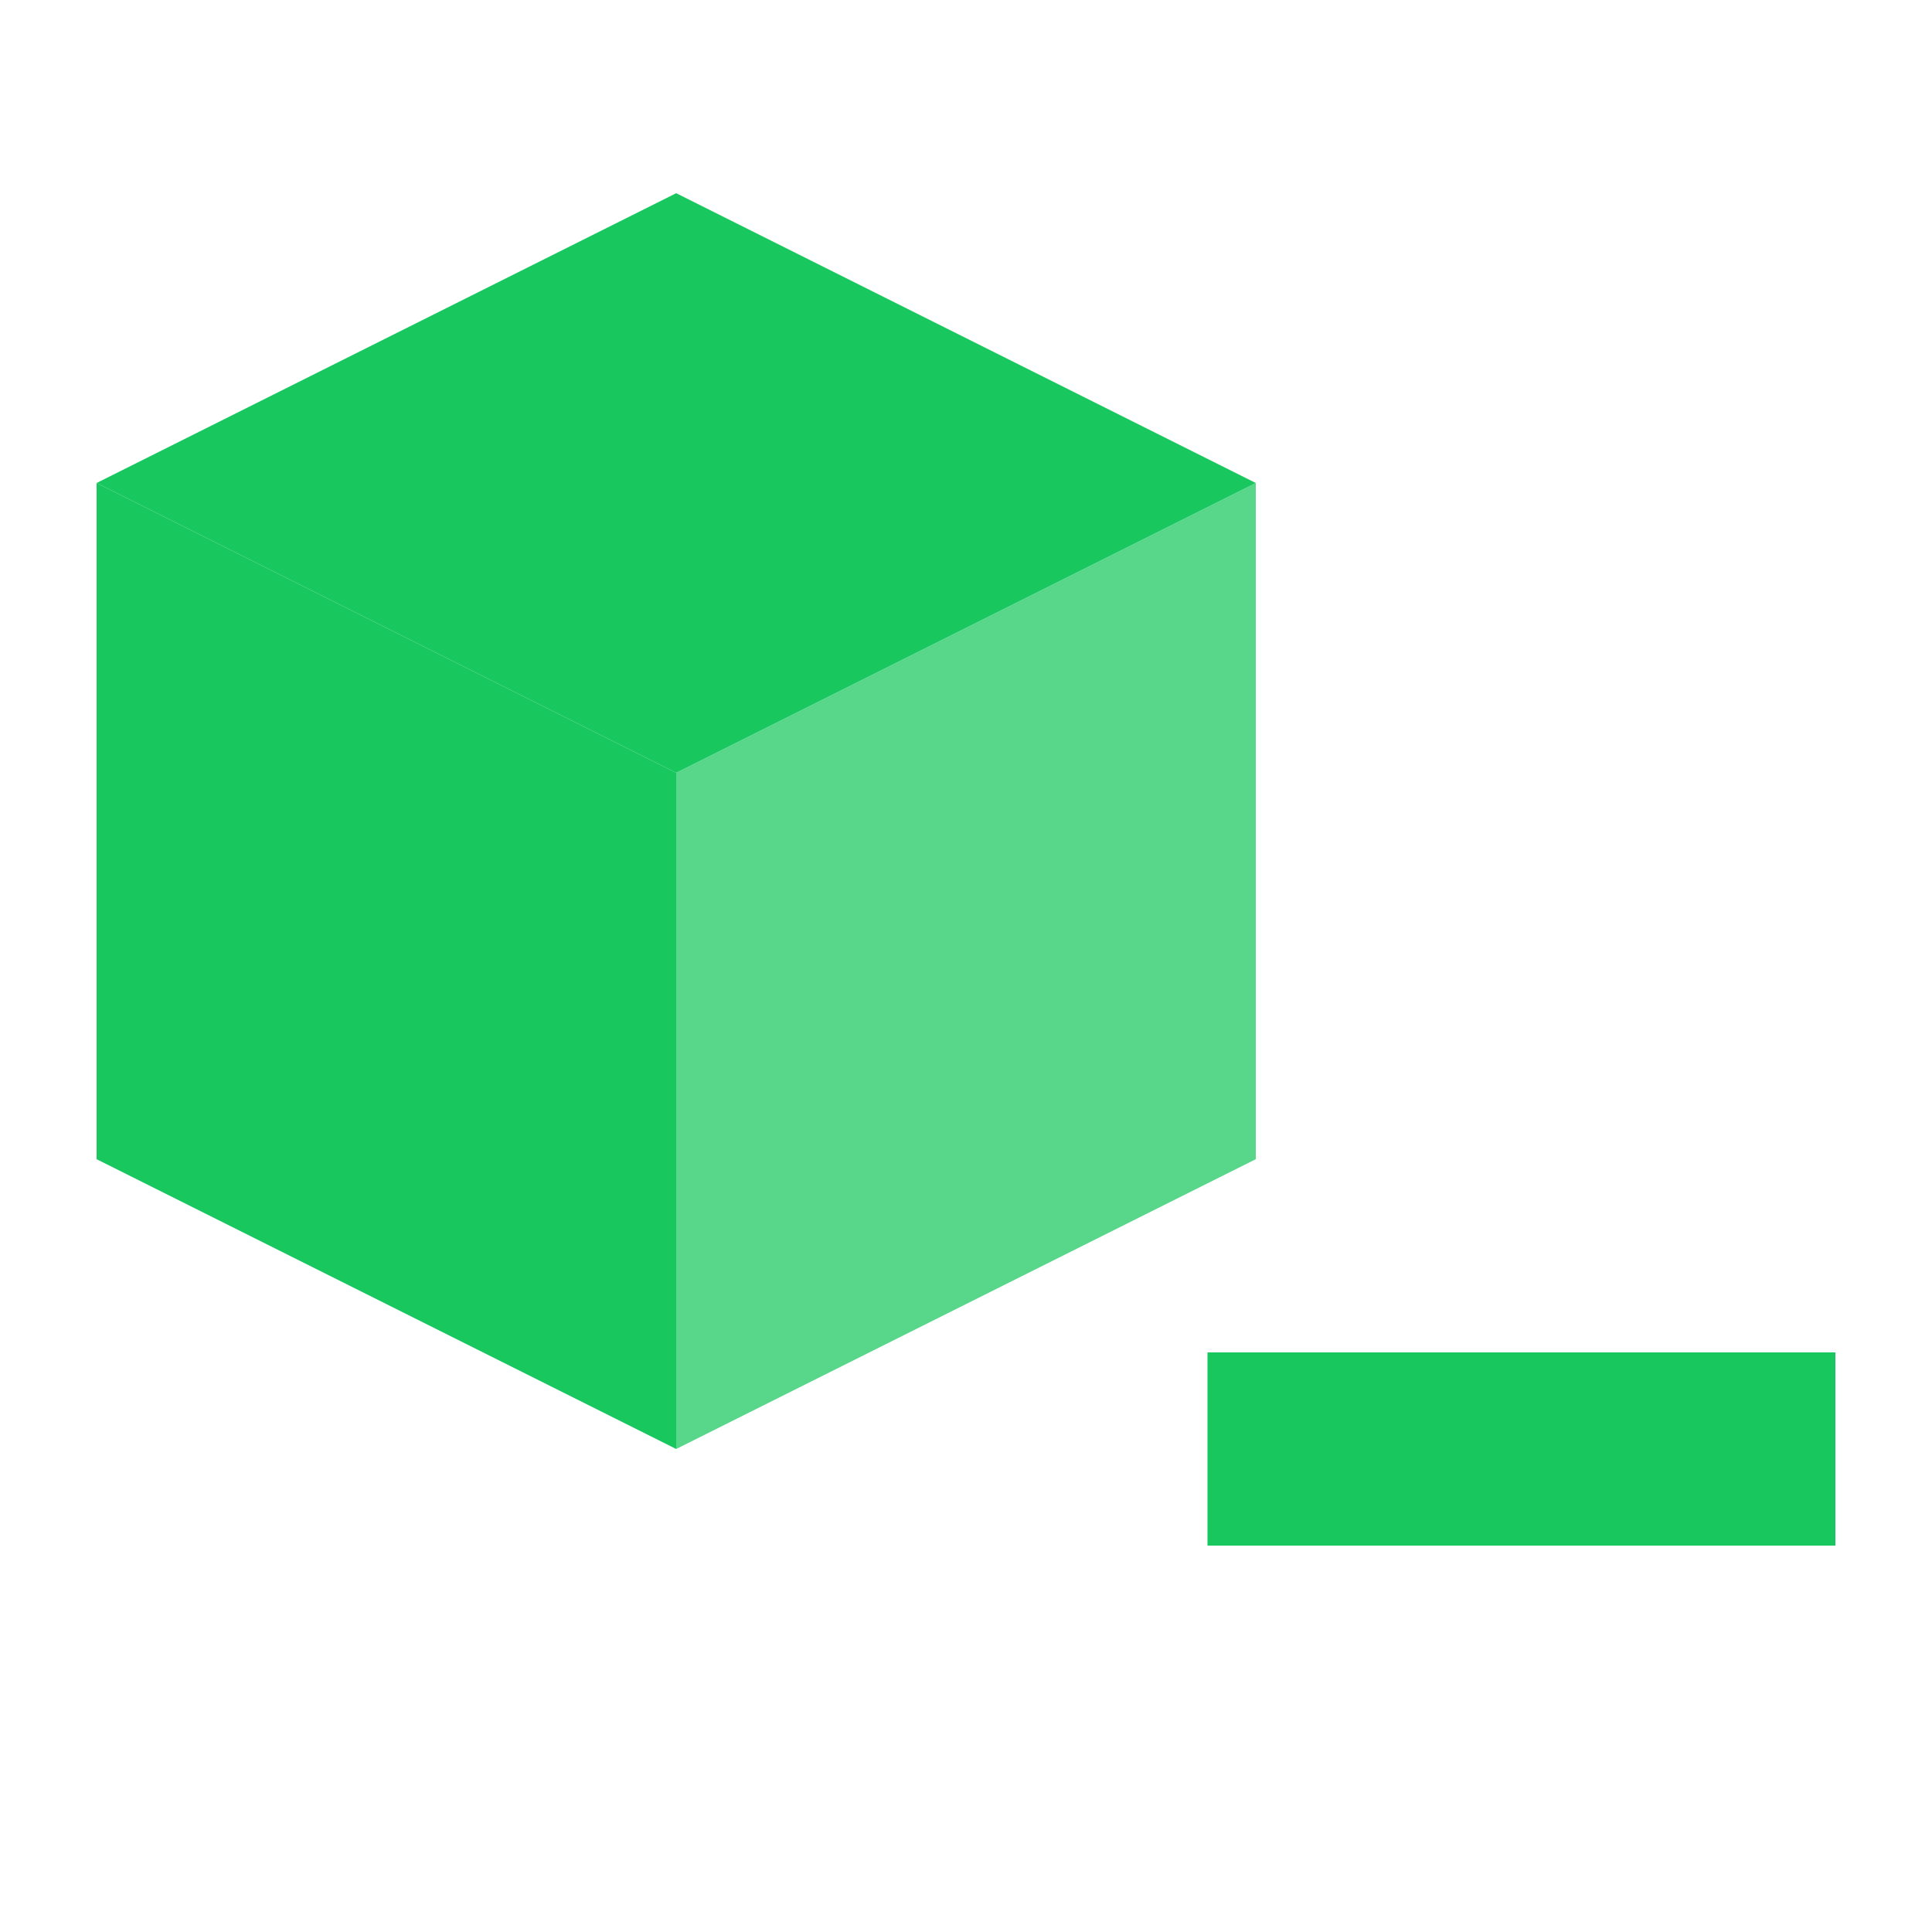
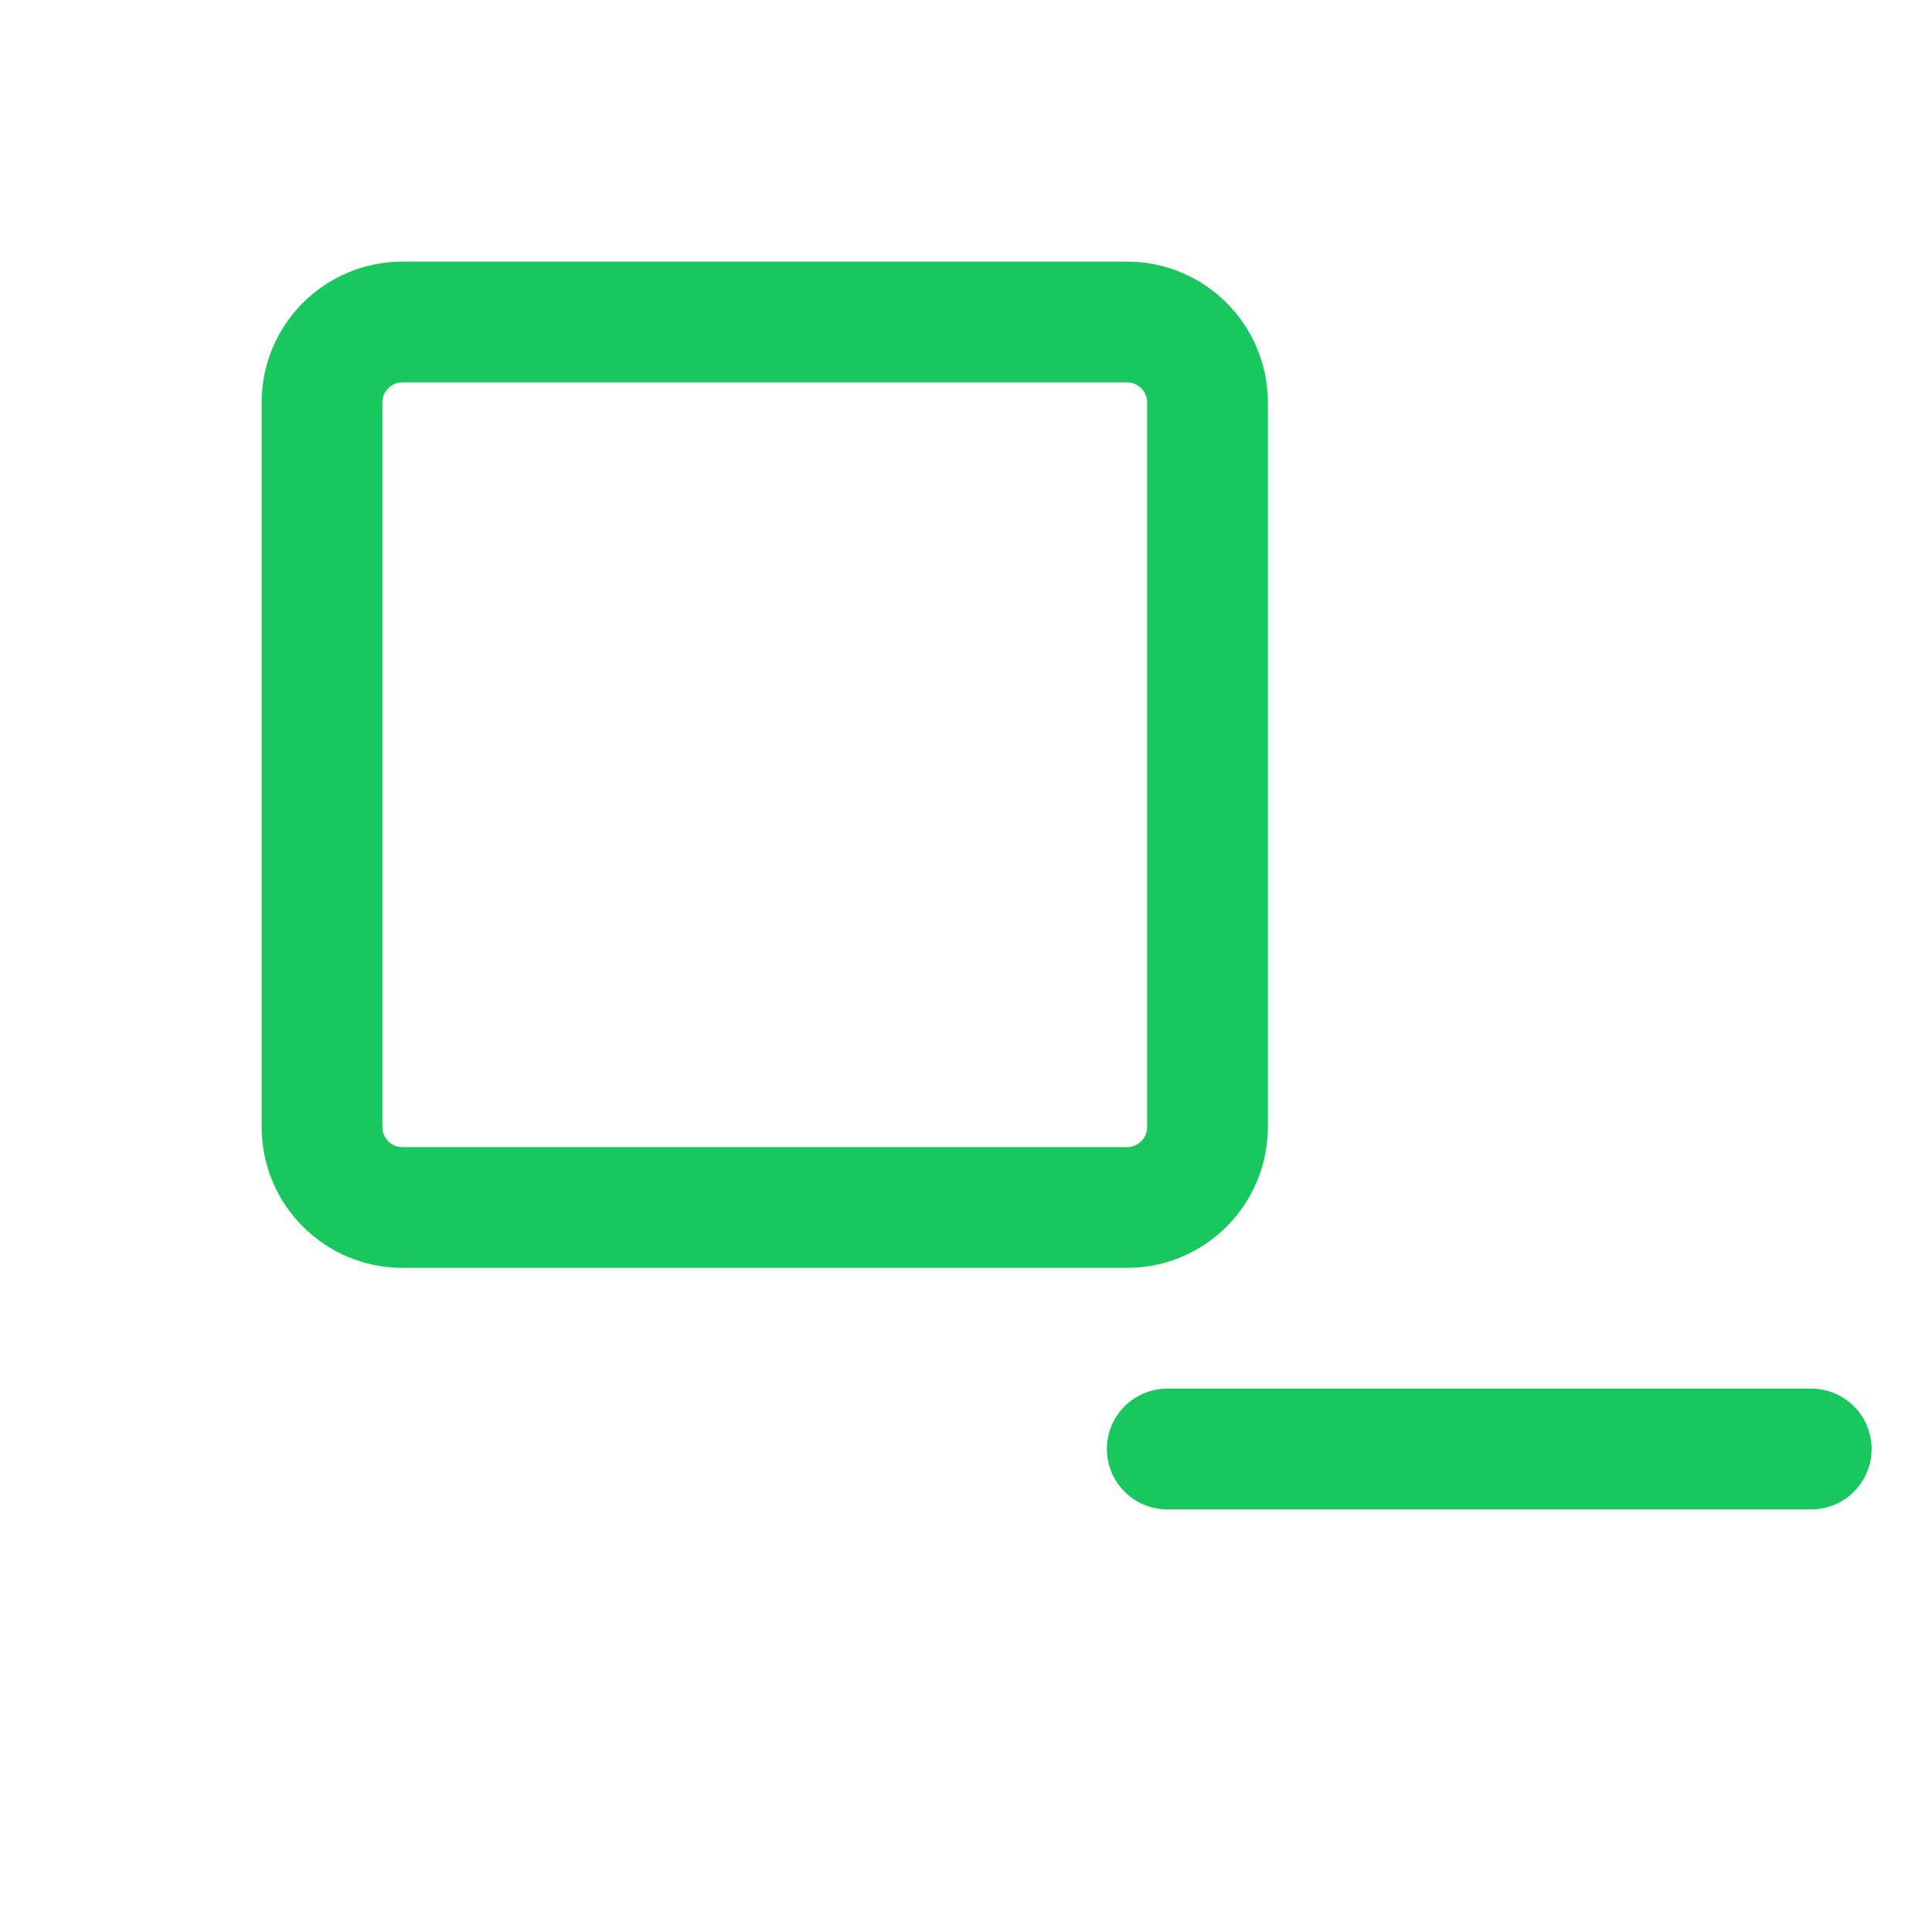
- <svg xmlns="http://www.w3.org/2000/svg" width="40" height="40" viewBox="0 0 40 40">
-   <path d="M14,4 26,10 14,16 2,10 Z" style="fill:#18c75e" />
-   <path d="M2,10 14,16 14,30 2,24 Z" style="fill:#18c75e" />
-   <path d="M26,10 26,24 14,30 14,16 Z" style="fill:#18c75e" opacity="0.72" />
-   <rect x="25" y="28" width="13" height="4" style="fill:#18c75e" />
+ <svg xmlns="http://www.w3.org/2000/svg" width="24" height="24" viewBox="0 0 24 24" stroke="#18c75e" stroke-width="1.5" stroke-linecap="round" stroke-linejoin="round" fill="none">
+   <rect x="4" y="4" width="11" height="11" rx="1" />
+   <path d="M14.5 18h8" />
</svg>
